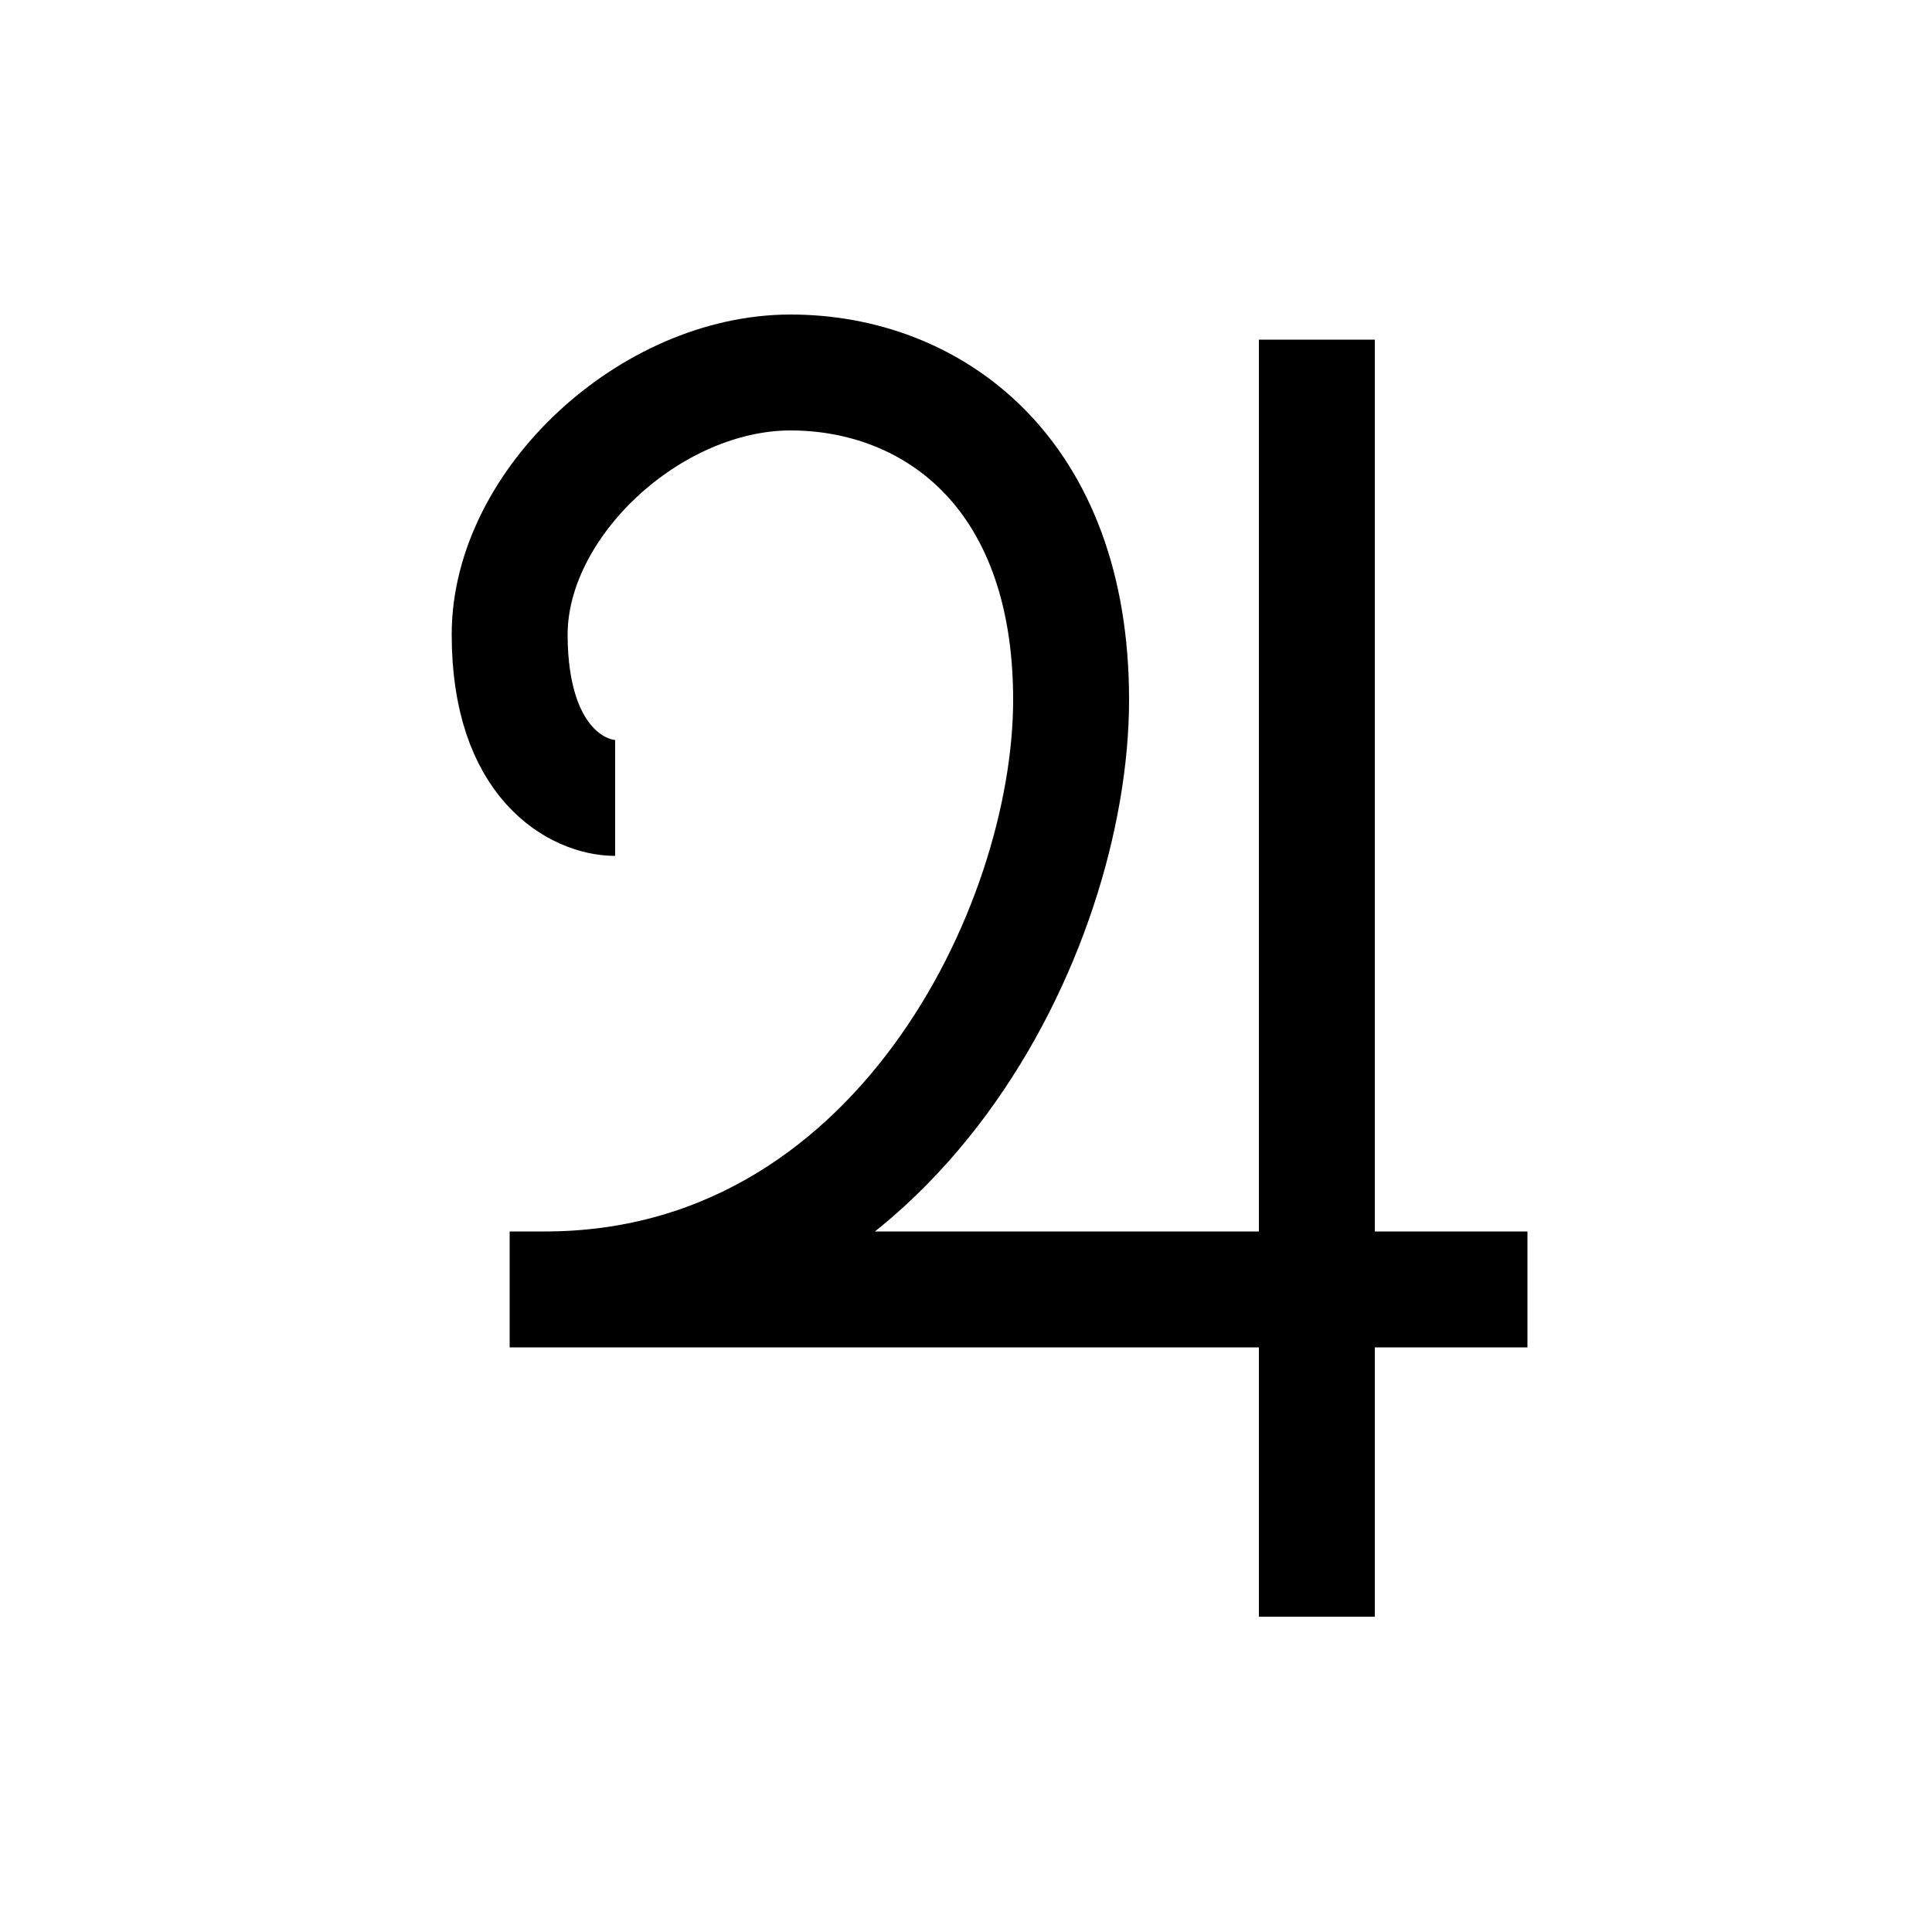
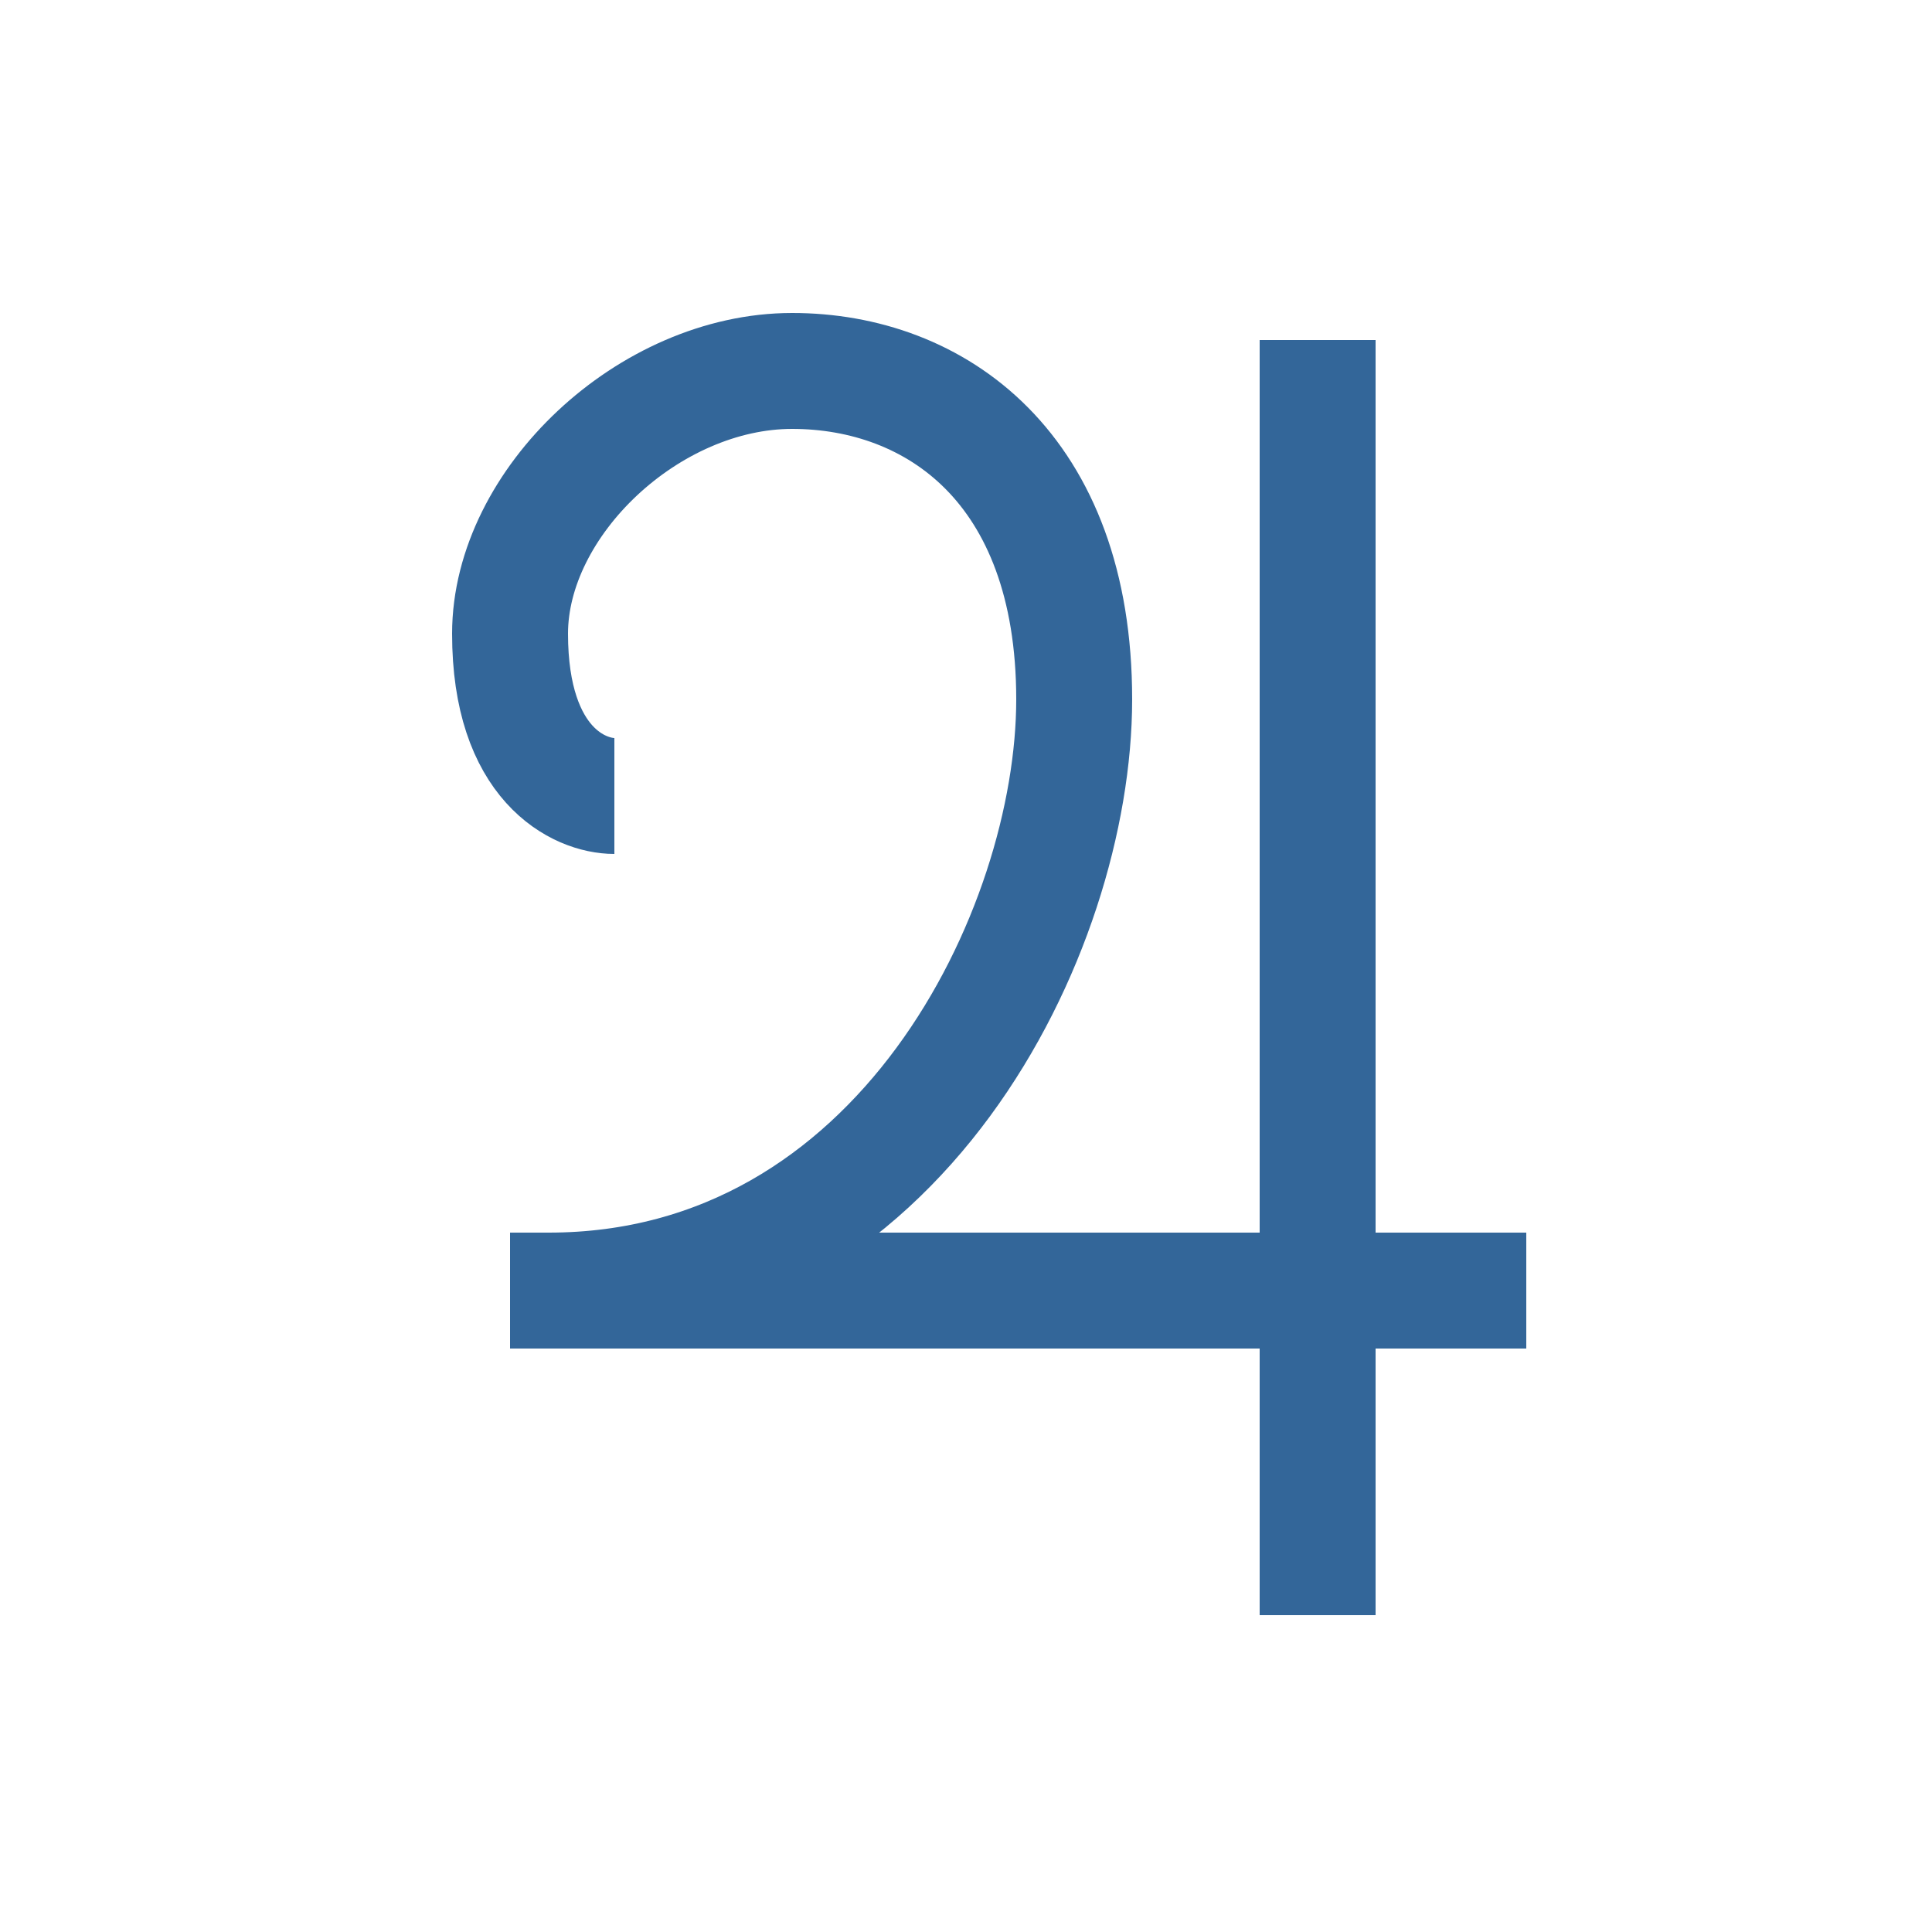
- <svg xmlns="http://www.w3.org/2000/svg" width="50" height="50" version="1.0">
-   <path d="M15.92 20.65c-.91 0-2.73-.84-2.73-4.23s3.64-6.78 7.27-6.78 7.26 2.54 7.26 8.47S23.18 33.37 14.1 33.37m-.91 0H39.53m-5.45 8.47V8.79" fill="none" stroke="#000" stroke-width="3" />
+ <svg xmlns="http://www.w3.org/2000/svg" version="1.1" id="Calque_1" x="0px" y="0px" viewBox="0 0 50 50" style="enable-background:new 0 0 50 50;" xml:space="preserve">
+   <style type="text/css">
+ 	.st0{fill:none;stroke:#336699;stroke-width:3;stroke-miterlimit:10;}
+ </style>
+   <path class="st0" d="M15.9,20.6c-0.9,0-2.7-0.8-2.7-4.2s3.6-6.8,7.3-6.8s7.3,2.5,7.3,8.5s-4.5,15.3-13.6,15.3 M13.2,33.4h26.3   M34.1,41.8v-33" />
</svg>
